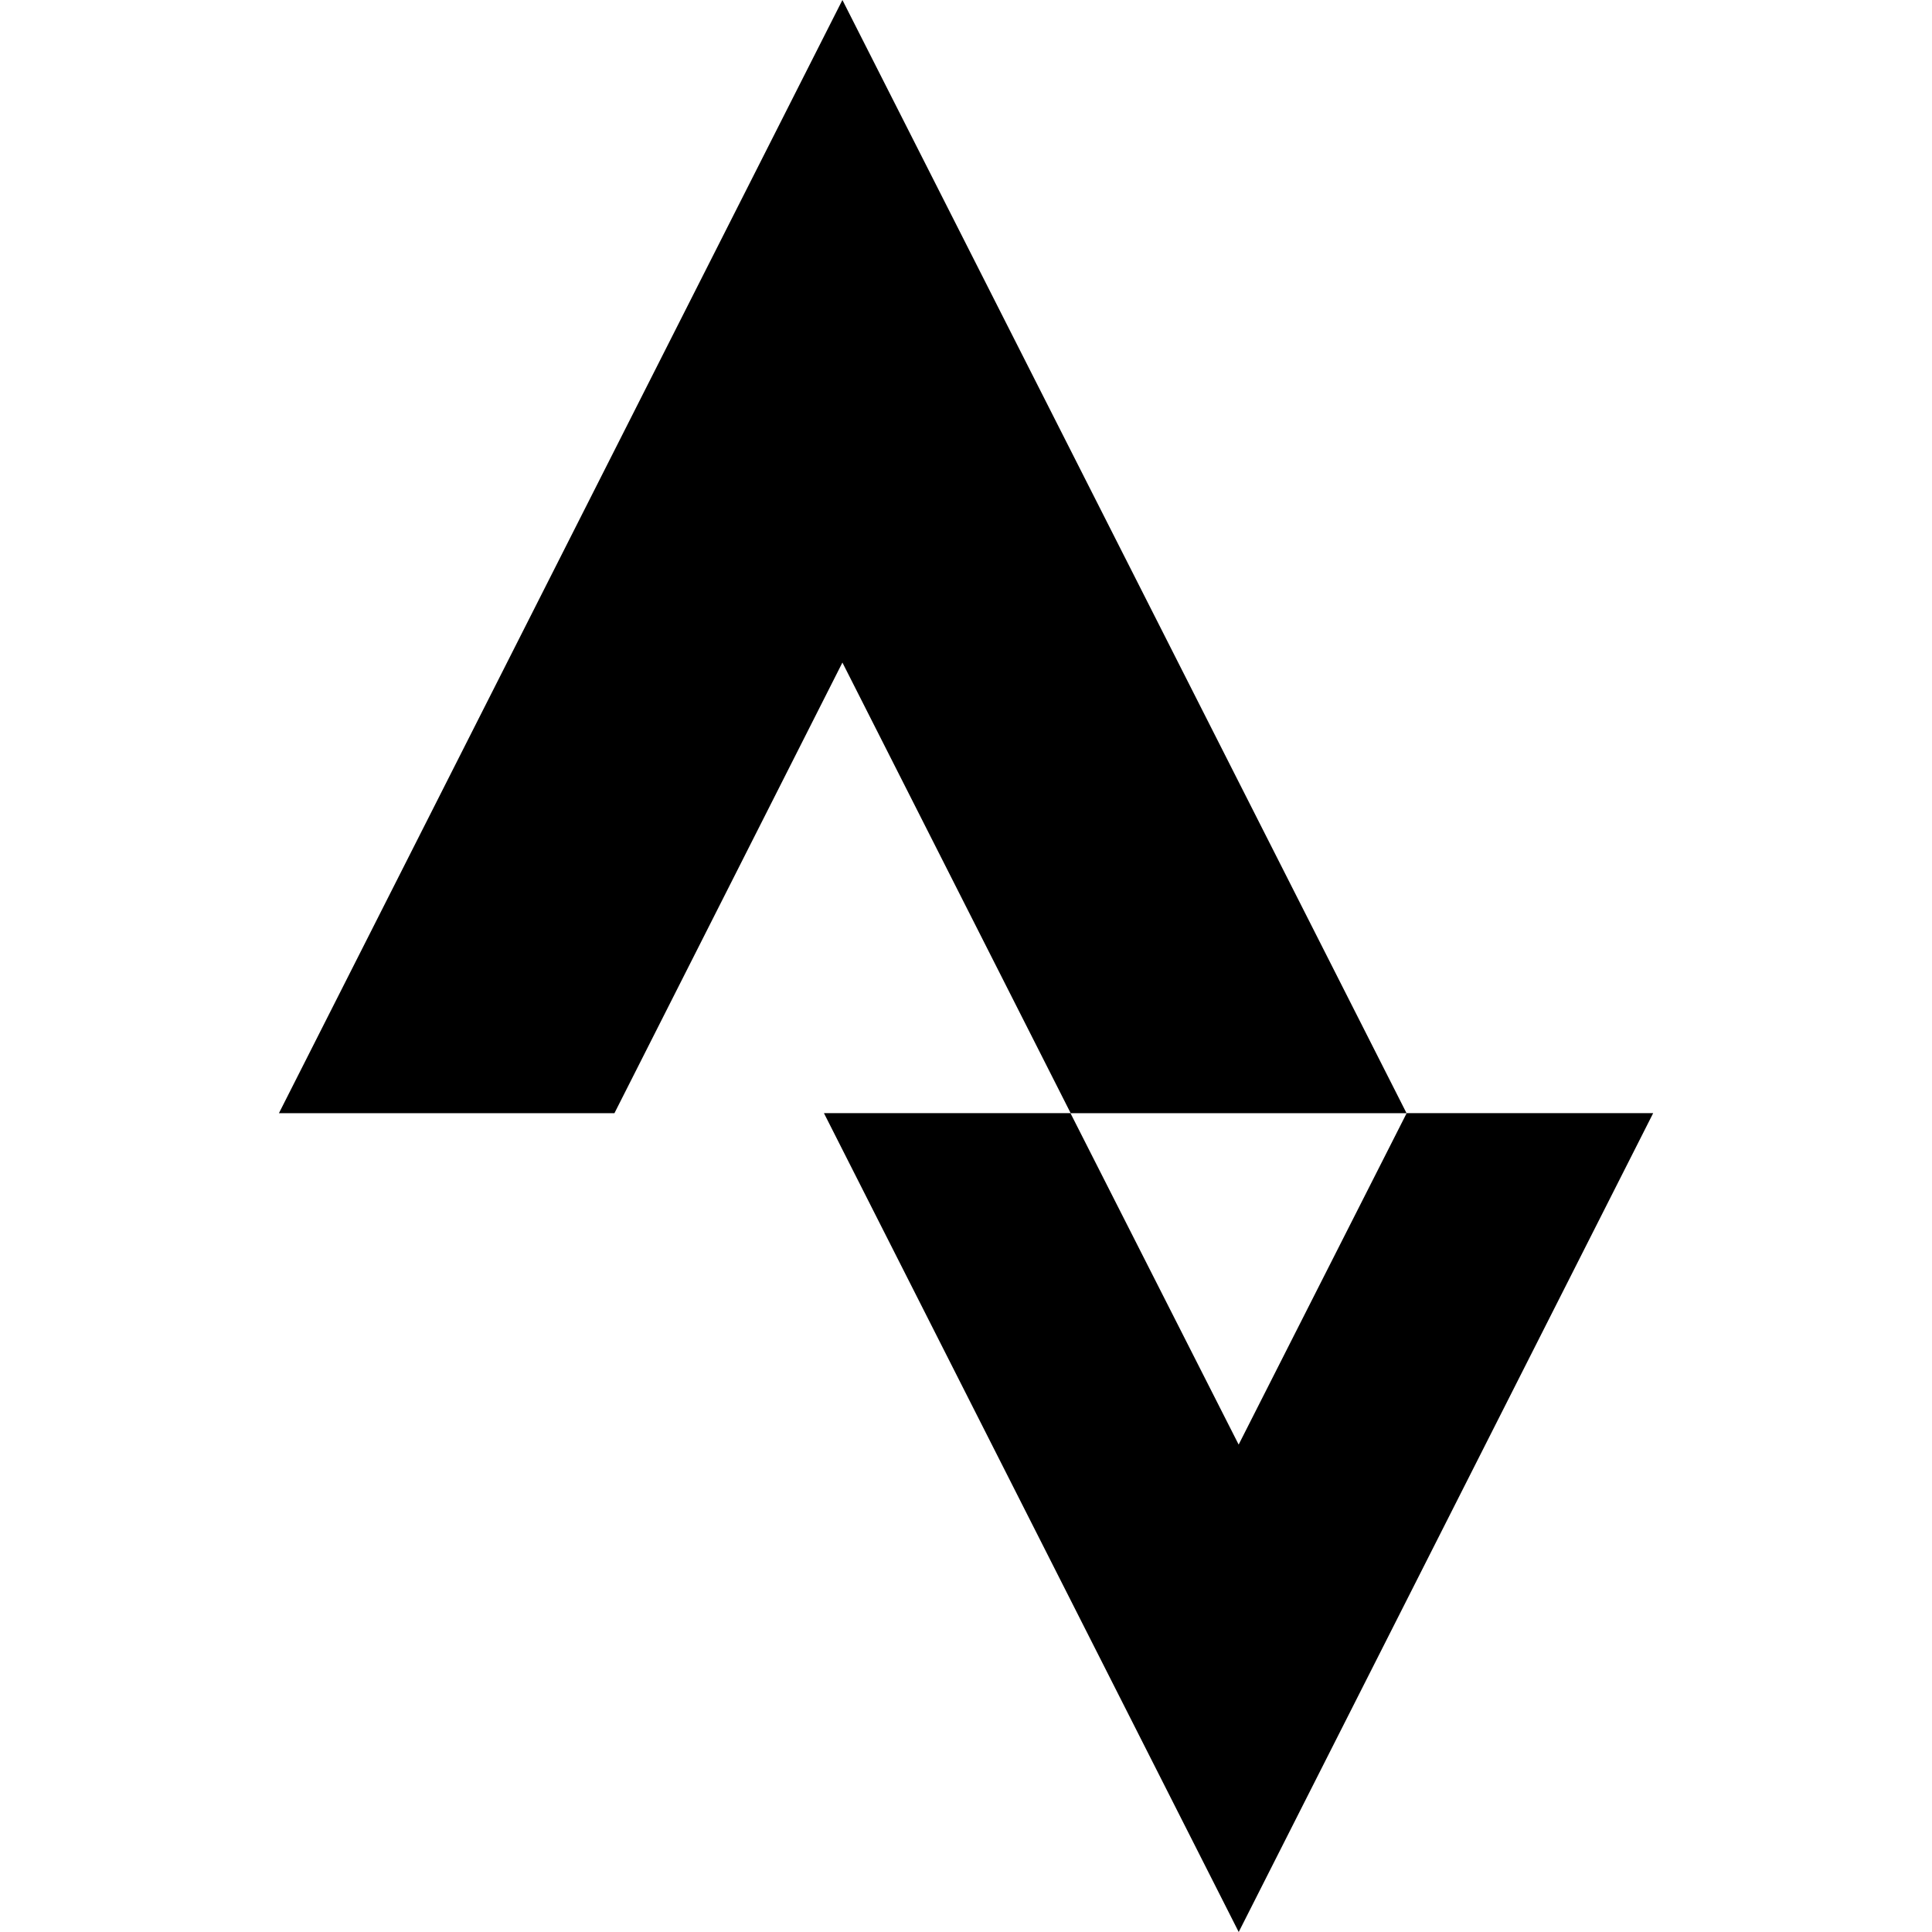
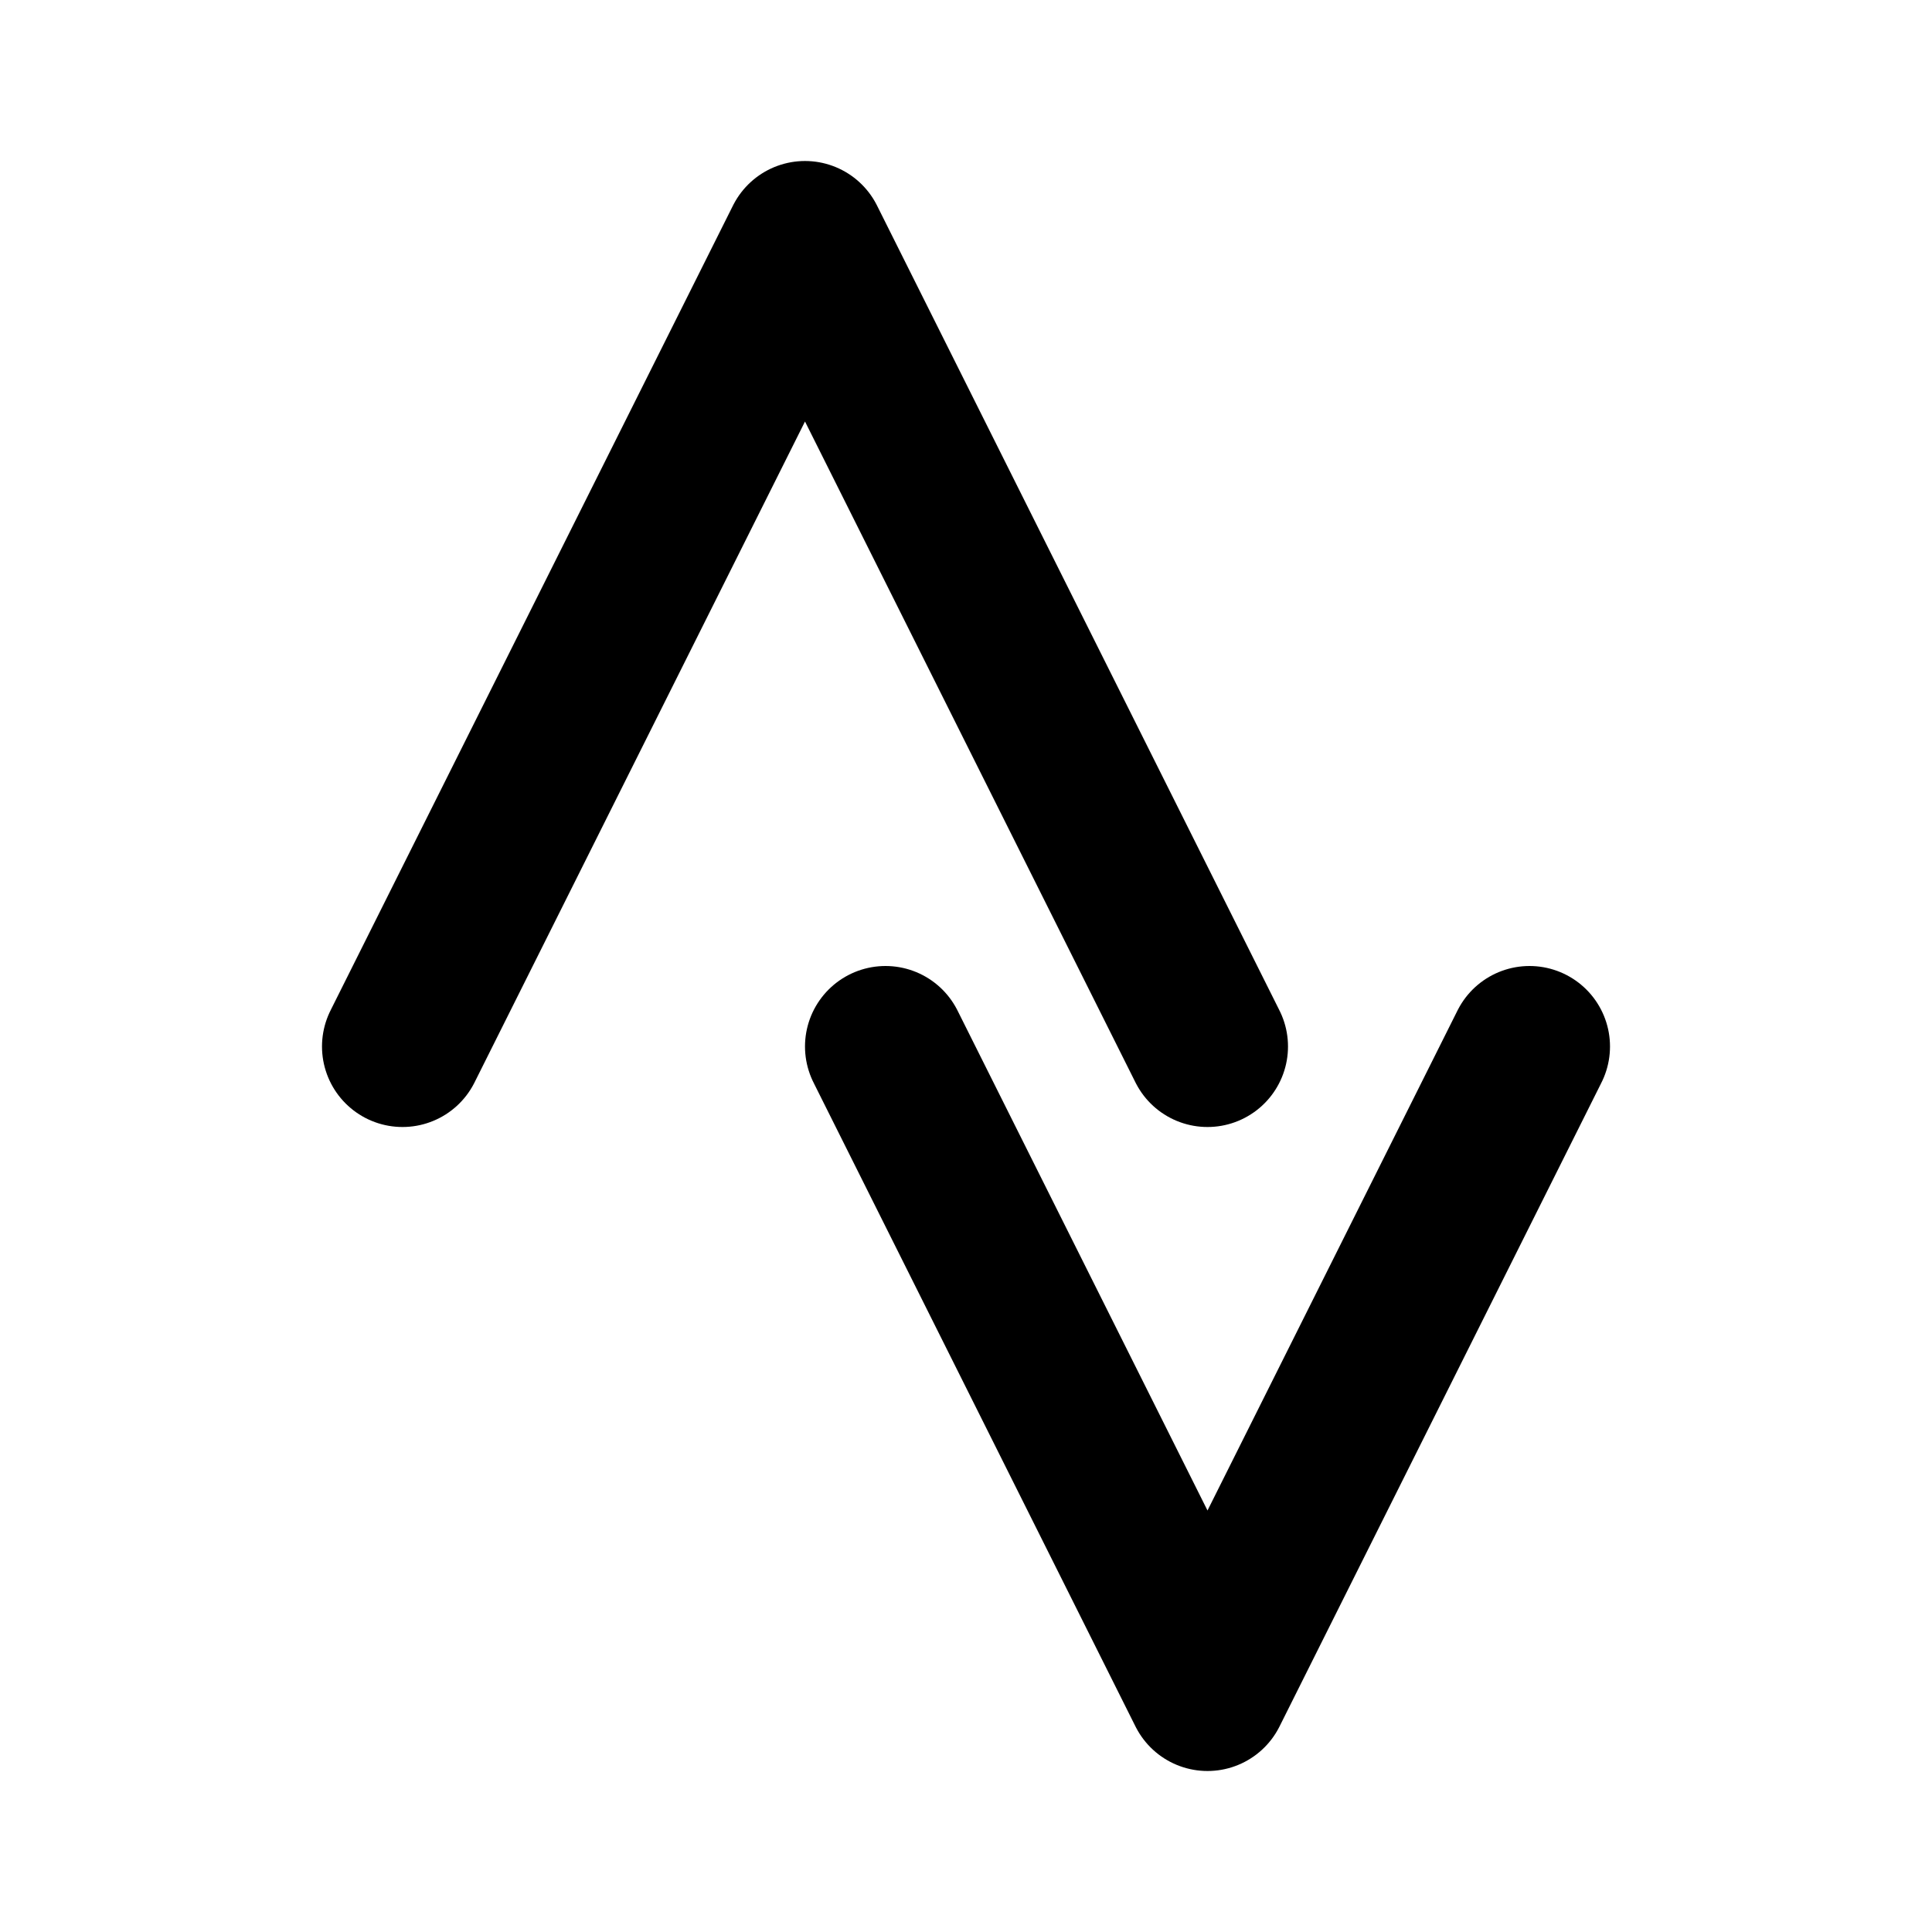
- <svg xmlns="http://www.w3.org/2000/svg" fill="#000000" width="800px" height="800px" viewBox="0 0 32 32">
-   <path d="M20.516 23.927l-2.786-5.49h-4.083l6.87 13.563 6.865-13.563h-4.083zM13.953 10.974l3.781 7.464h5.563l-9.344-18.438-9.333 18.438h5.557z" />
+ <svg xmlns="http://www.w3.org/2000/svg" class="icon icon-tabler icon-tabler-brand-strava" width="24" height="24" viewBox="0 0 24 24" stroke-width="2" stroke="currentColor" fill="none" stroke-linecap="round" stroke-linejoin="round">
+   <path stroke="none" d="M0 0h24v24H0z" fill="none" />
+   <path d="M15 13l-5 -10l-5 10m6 0l4 8l4 -8" />
</svg>
